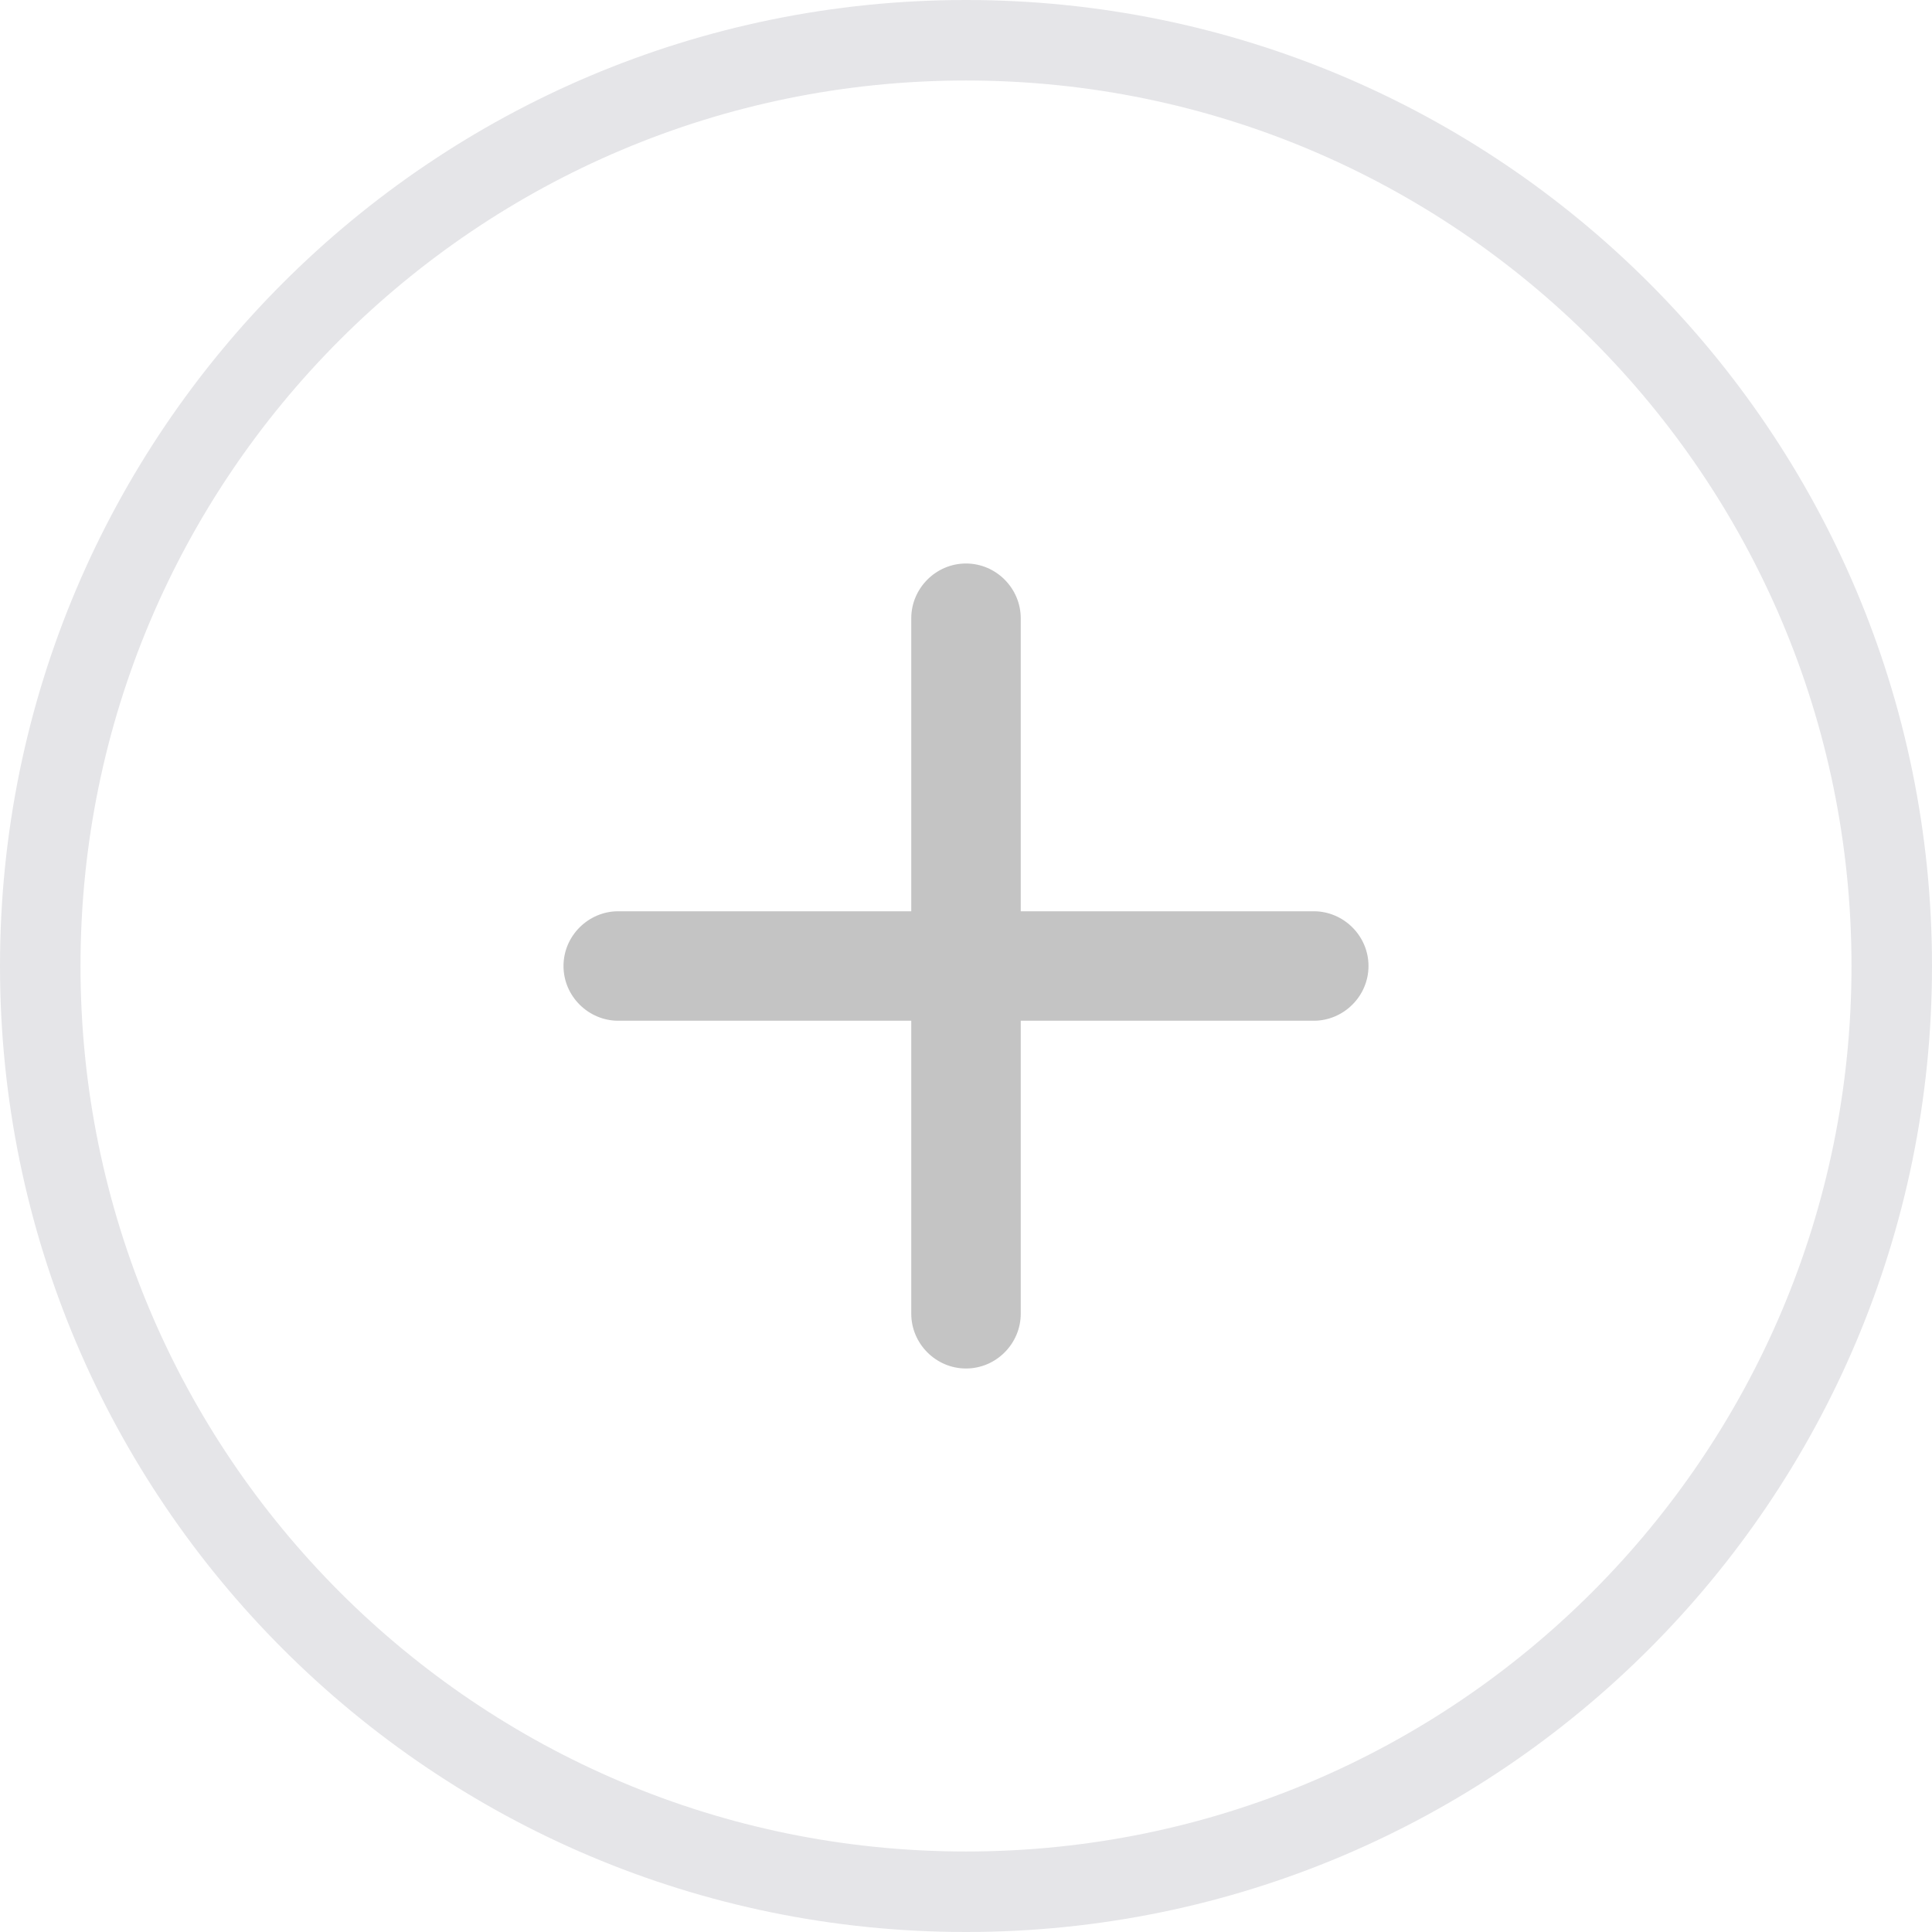
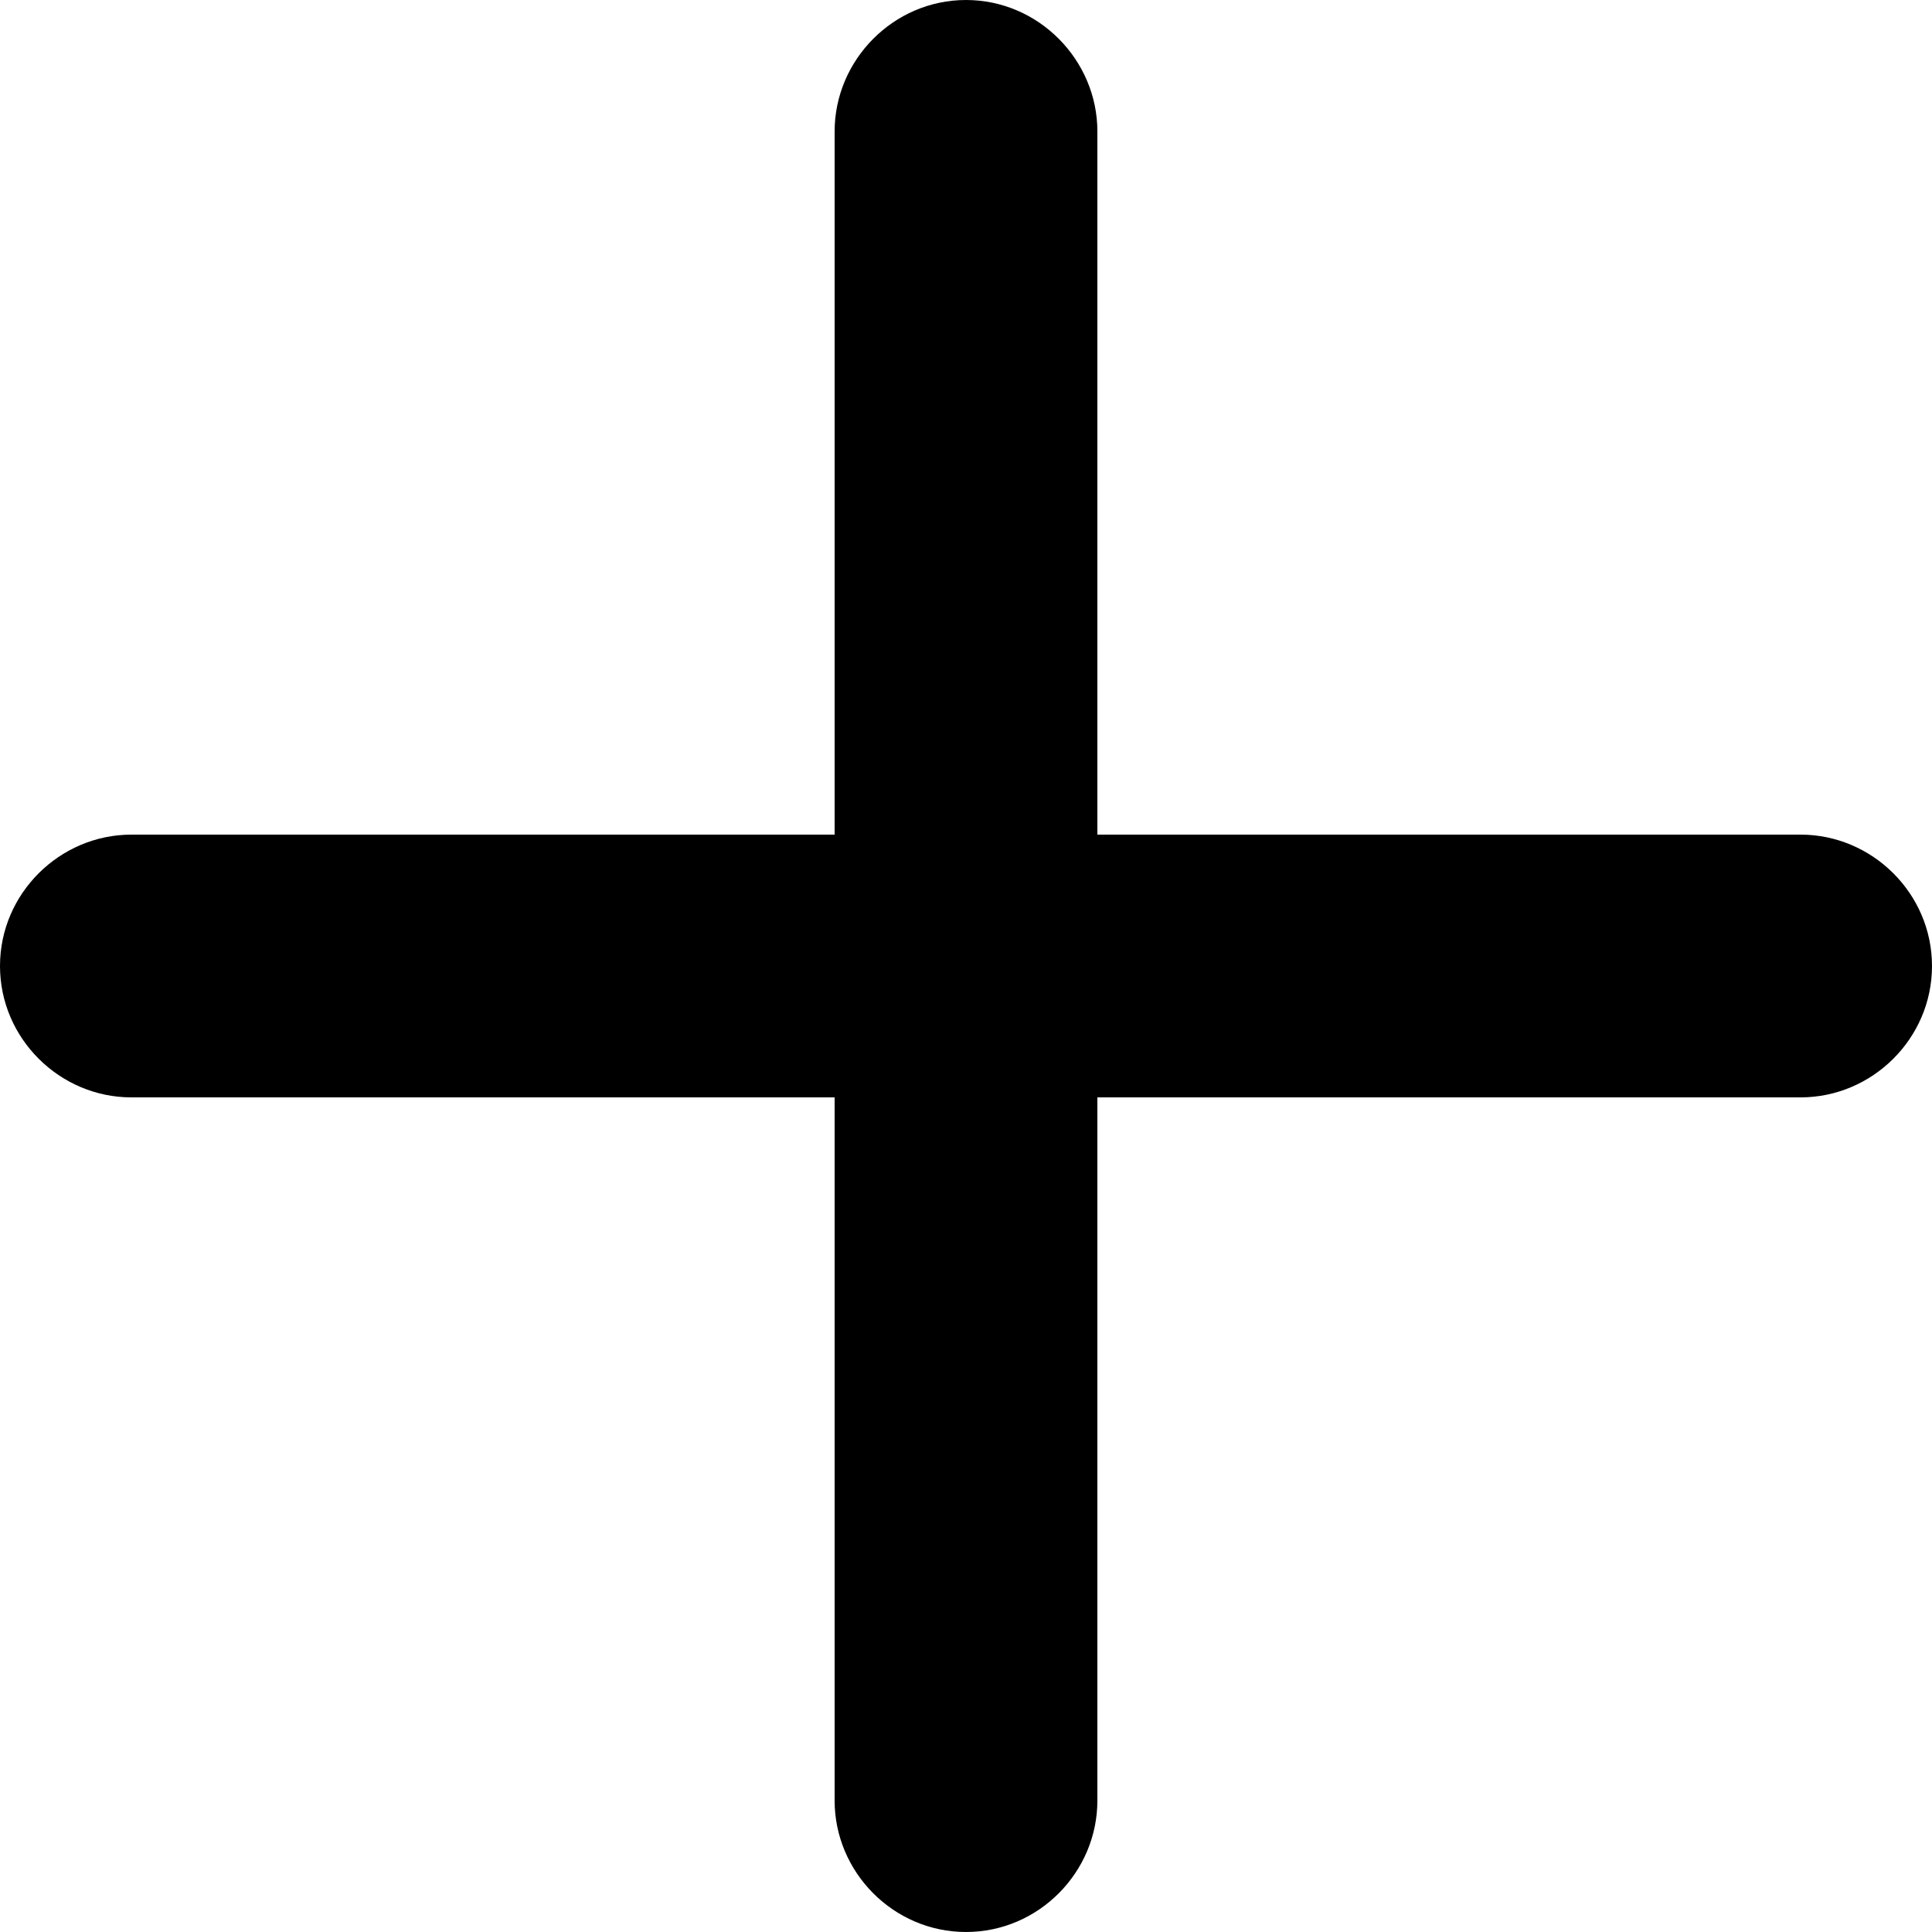
- <svg xmlns="http://www.w3.org/2000/svg" width="24" height="24" viewBox="0 0 24 24" fill="none">
-   <path d="M7.68 12.68H11.32V16.32C11.32 16.69 11.624 17 12 17C12.376 17 12.68 16.69 12.68 16.32V12.68H16.32C16.69 12.68 17 12.376 17 12C17 11.624 16.69 11.32 16.32 11.32H12.68V7.68C12.68 7.31 12.376 7 12 7C11.624 7 11.32 7.31 11.32 7.68V11.32H7.68C7.31 11.32 7 11.624 7 12C7 12.376 7.31 12.68 7.68 12.68Z" fill="#C4C4C4" />
-   <rect x="0.5" y="0.5" width="23" height="23" rx="11.5" stroke="#E5E5E8" />
+ <svg xmlns="http://www.w3.org/2000/svg" width="10" height="10" viewBox="0 0 10 10">
+   <path d="M0.68 5.68H4.32V9.32C4.32 9.69 4.624 10 5 10C5.376 10 5.68 9.69 5.68 9.32V5.68H9.32C9.69 5.68 10 5.376 10 5C10 4.624 9.69 4.32 9.32 4.32H5.68V0.68C5.68 0.311 5.376 0 5 0C4.624 0 4.32 0.311 4.32 0.68V4.32H0.68C0.31 4.32 0 4.624 0 5C0 5.376 0.31 5.68 0.68 5.68Z" />
</svg>
